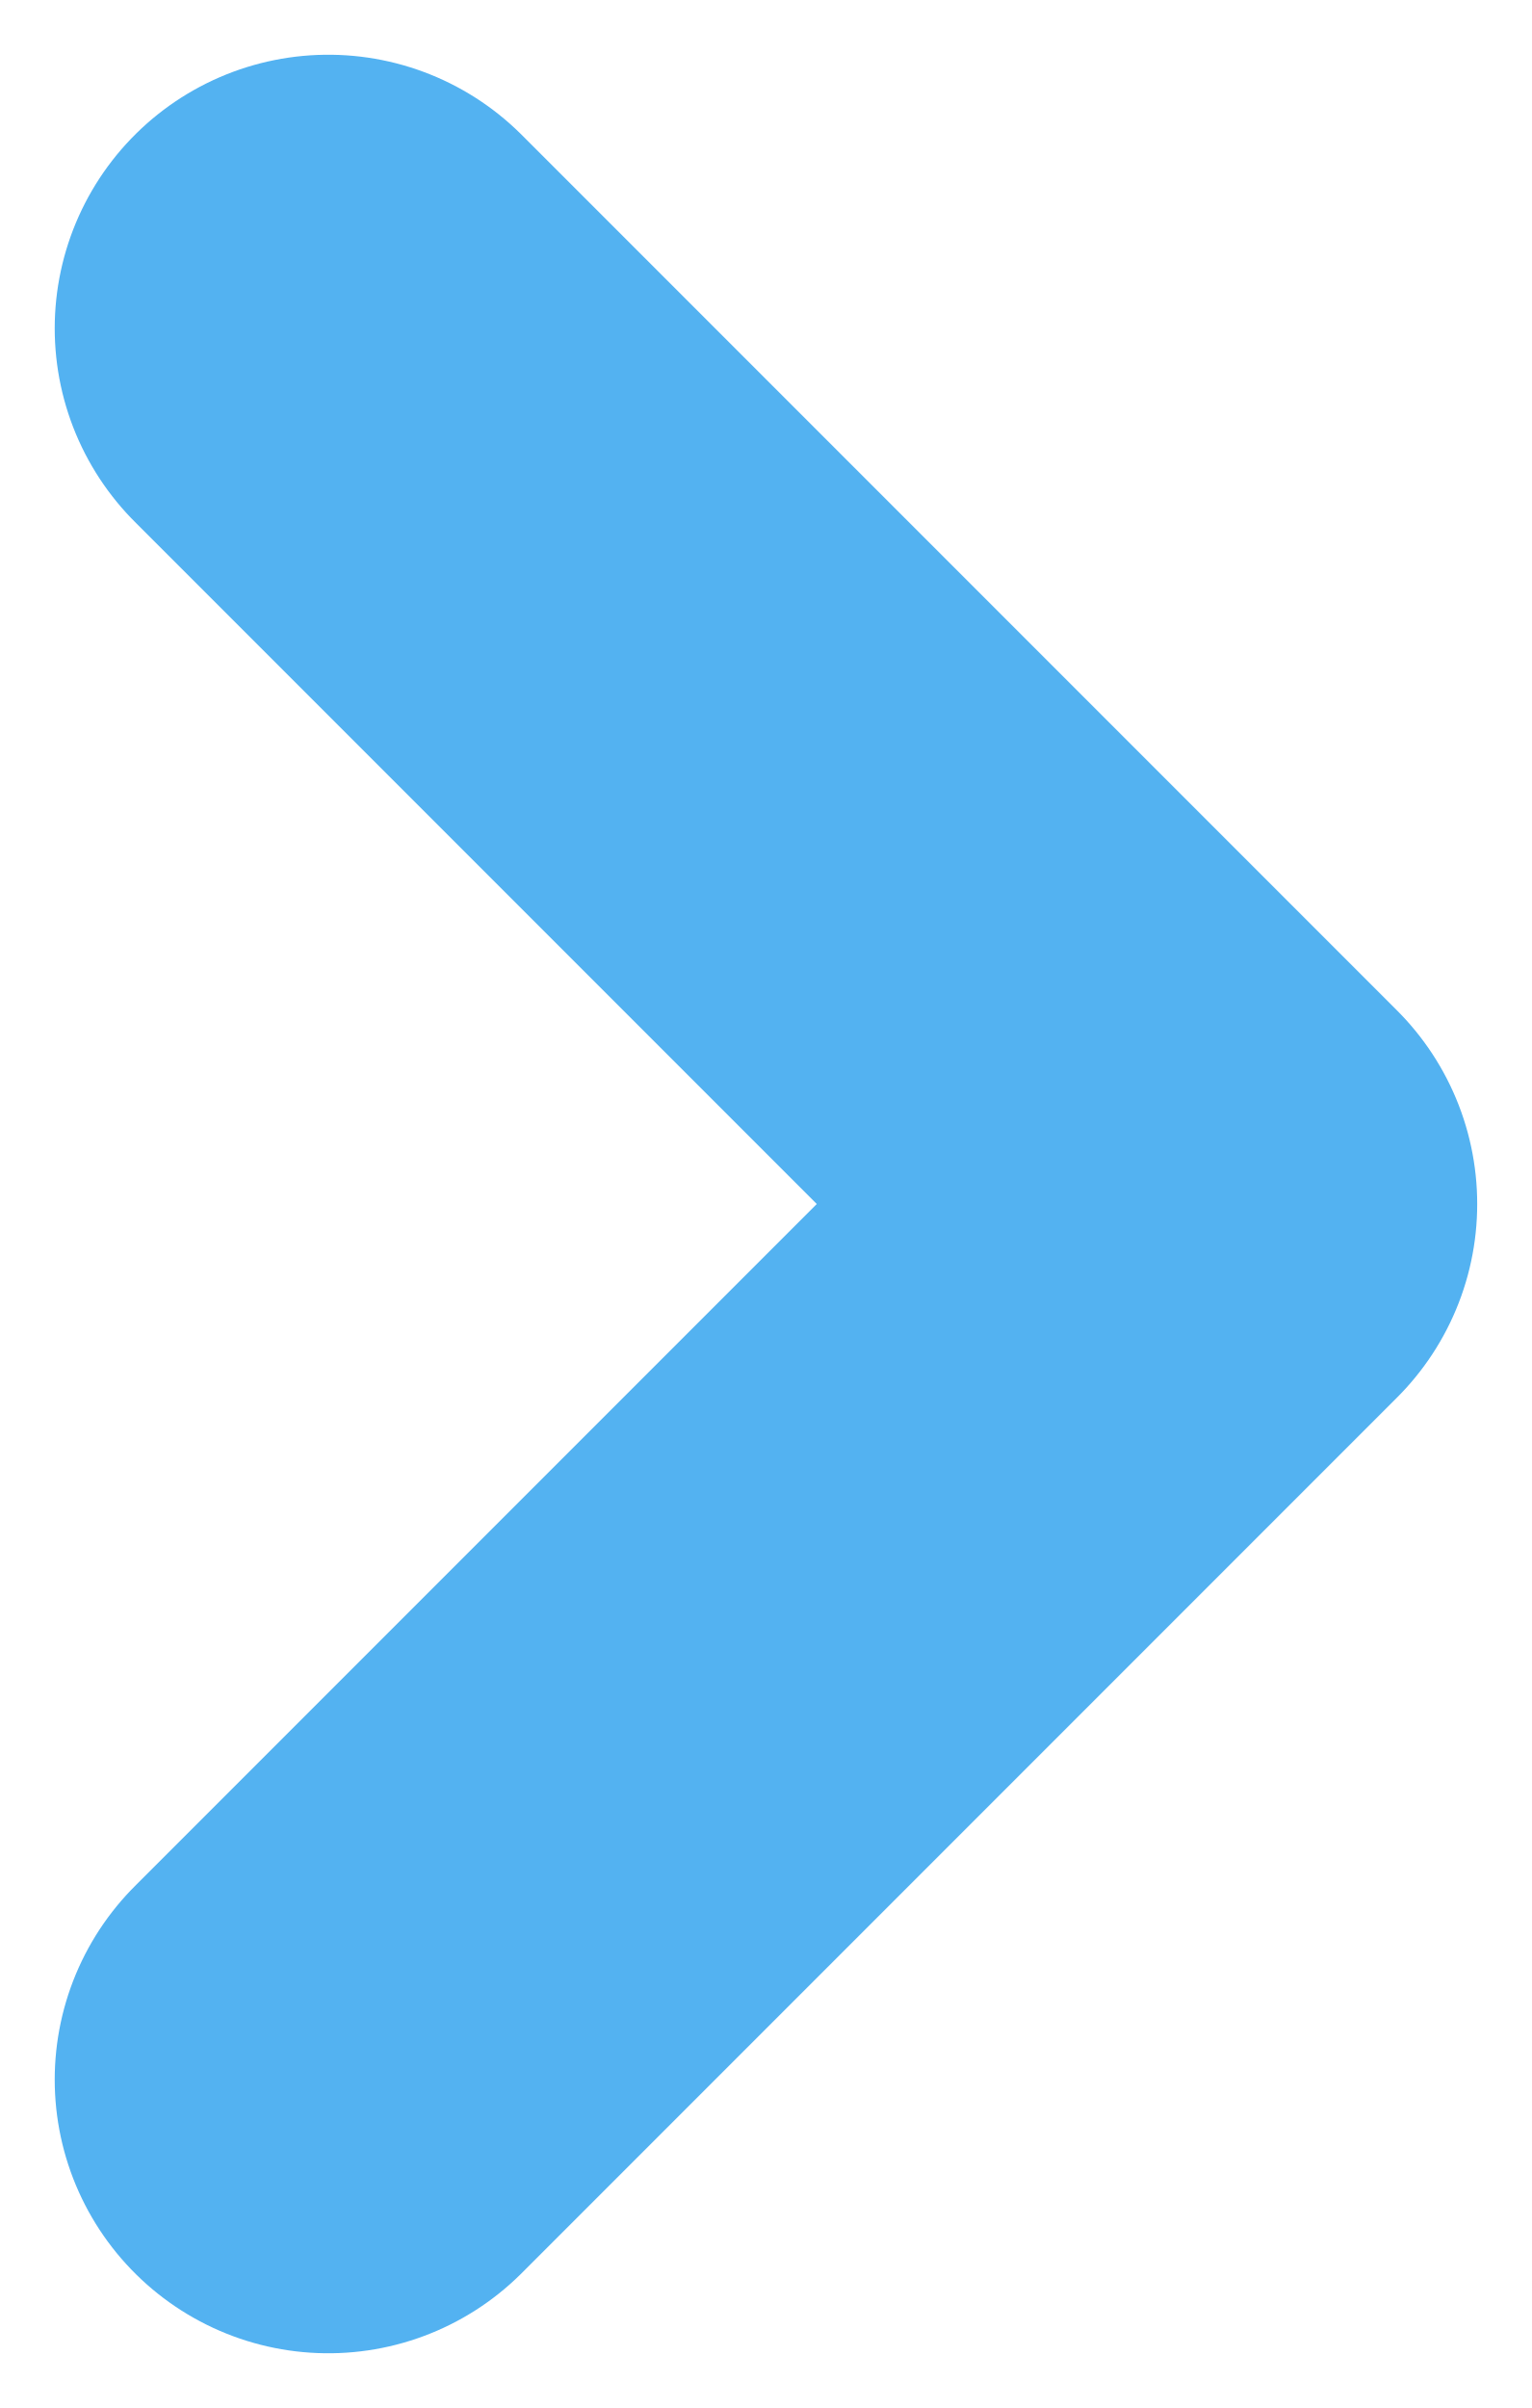
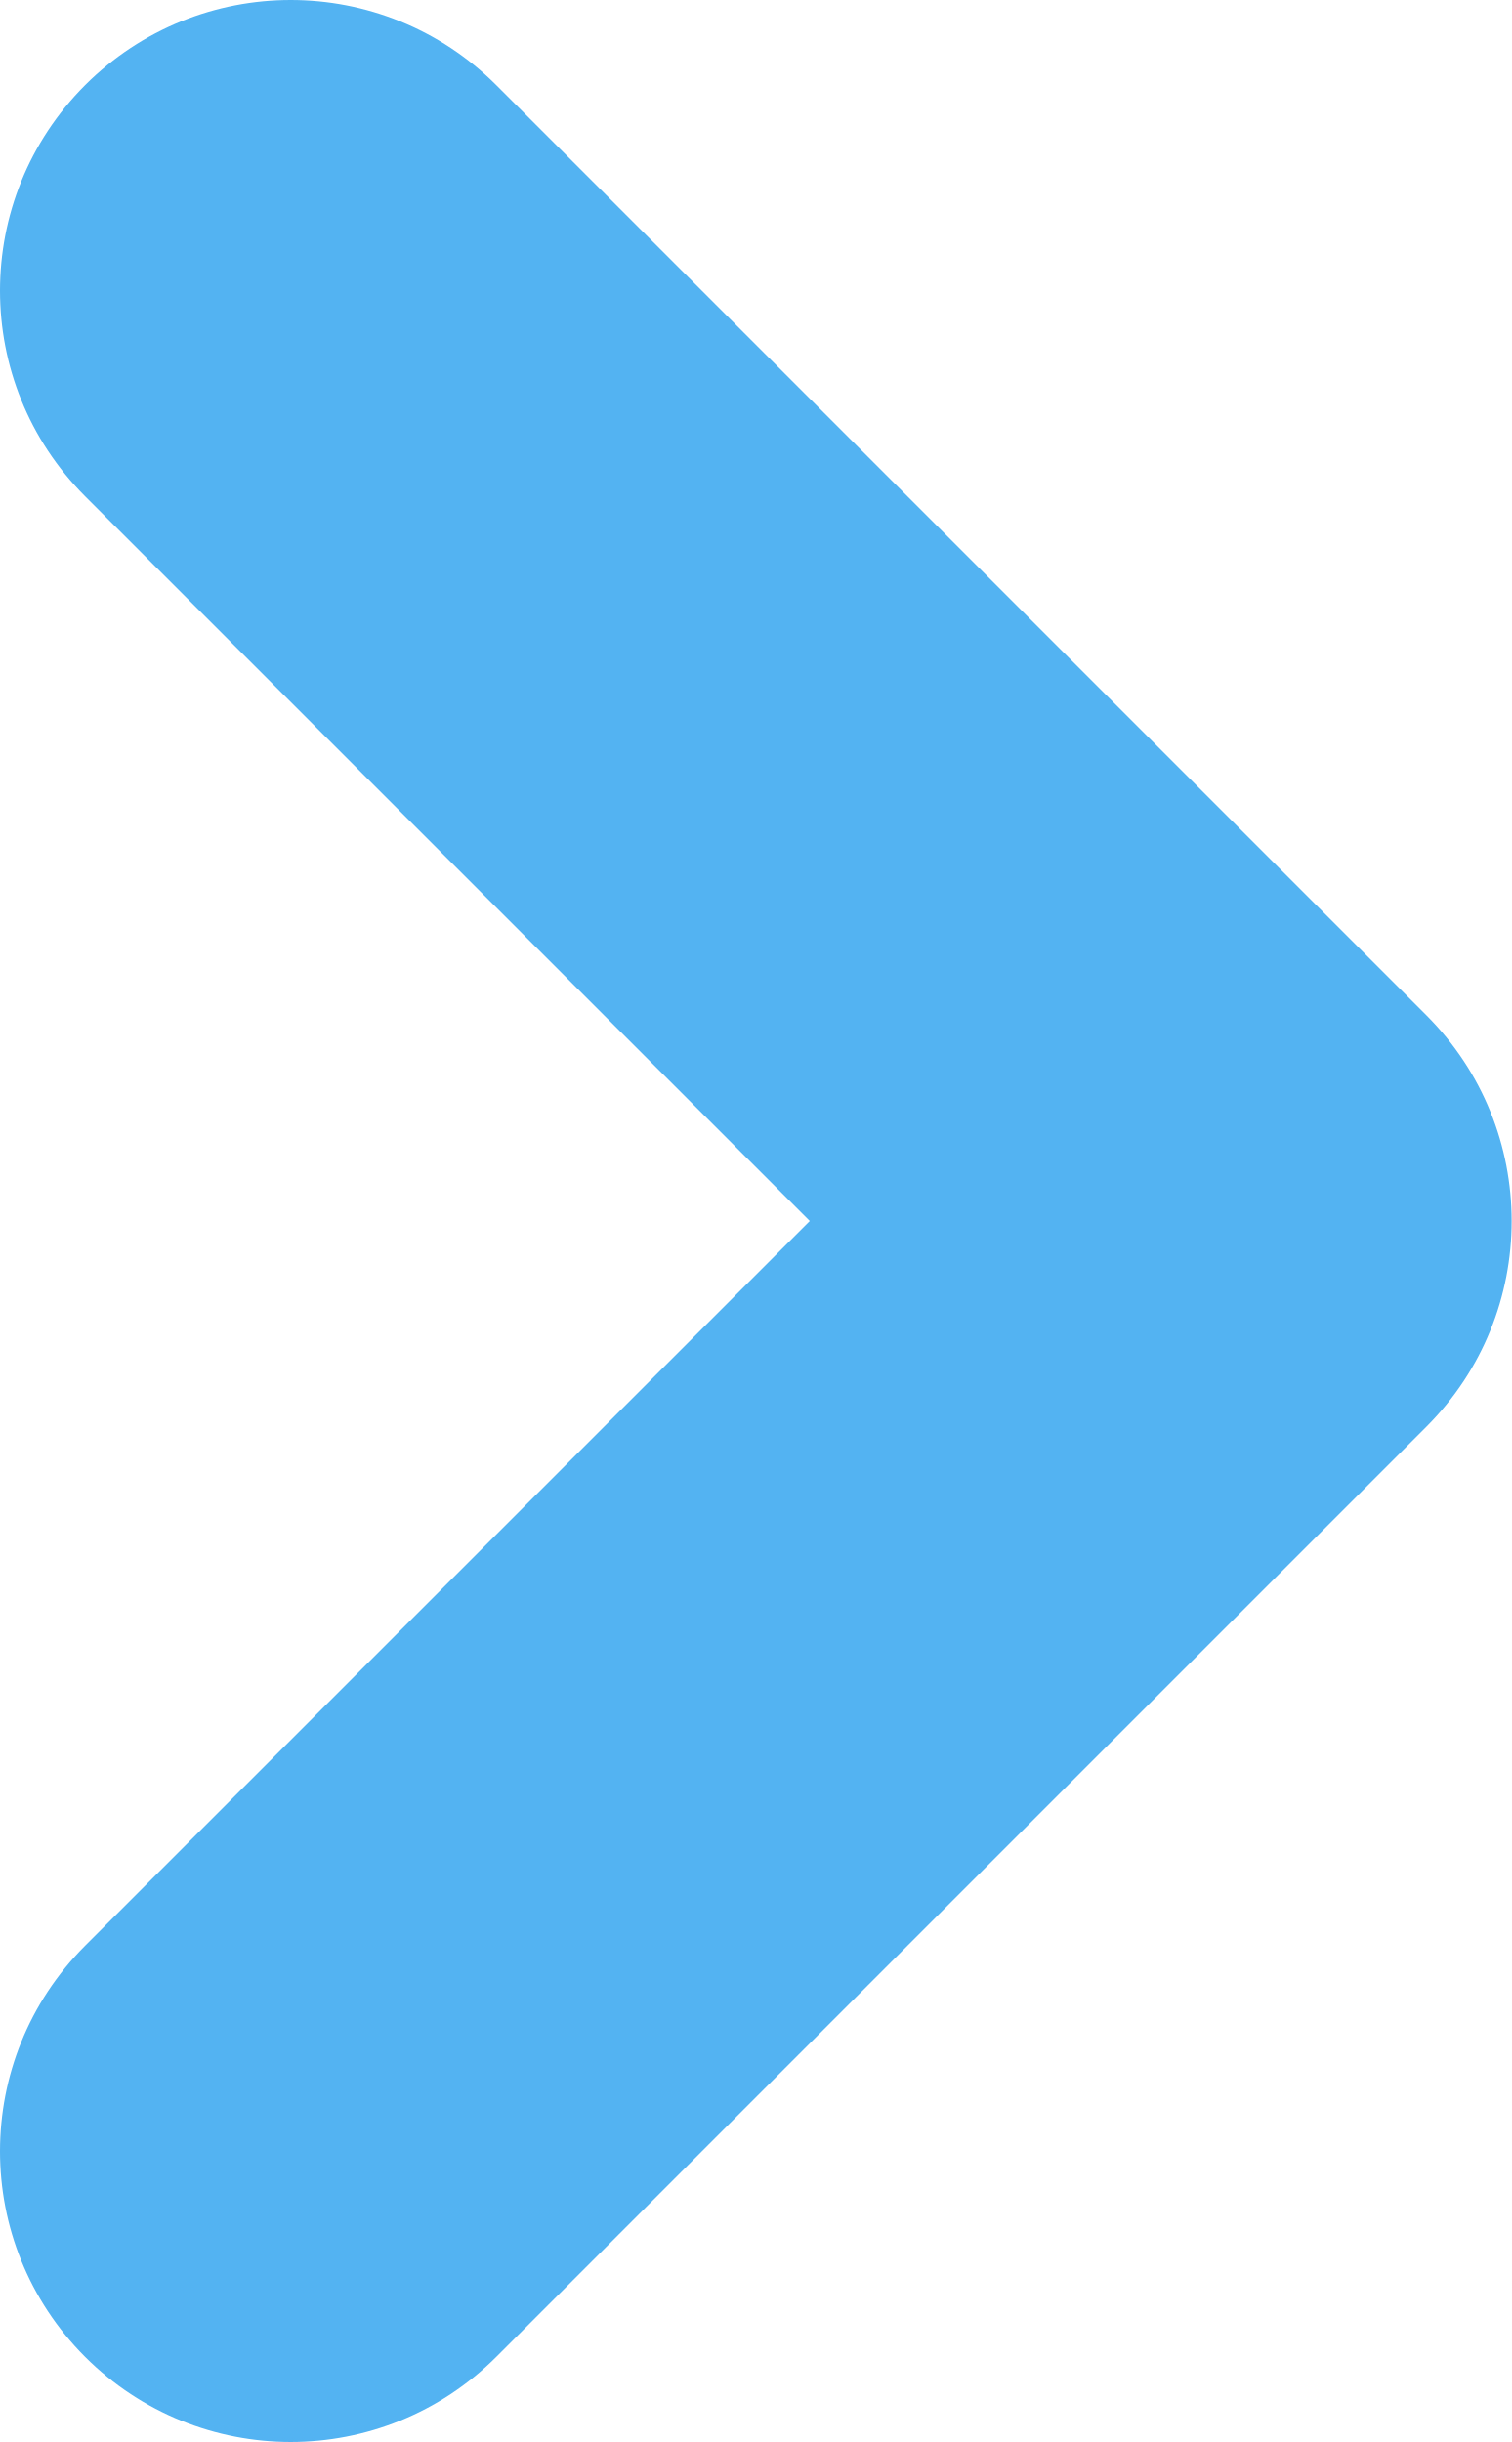
- <svg xmlns="http://www.w3.org/2000/svg" width="14" height="22" viewBox="0 0 14 22" fill="none">
-   <path d="M3 3L11 11L3 19" stroke="#53B2F1" stroke-width="5" stroke-linecap="round" stroke-linejoin="round" />
+ <svg xmlns="http://www.w3.org/2000/svg" width="13" height="21" viewBox="0 0 13 21" fill="none">
+   <path fill-rule="evenodd" clip-rule="evenodd" d="M0.732 0.732C1.709 -0.244 3.291 -0.244 4.268 0.732L12.268 8.732C13.244 9.709 13.244 11.291 12.268 12.268L4.268 20.268C3.291 21.244 1.709 21.244 0.732 20.268C-0.244 19.291 -0.244 17.709 0.732 16.732L6.964 10.5L0.732 4.268C-0.244 3.291 -0.244 1.709 0.732 0.732Z" fill="#53B3F2" />
</svg>
